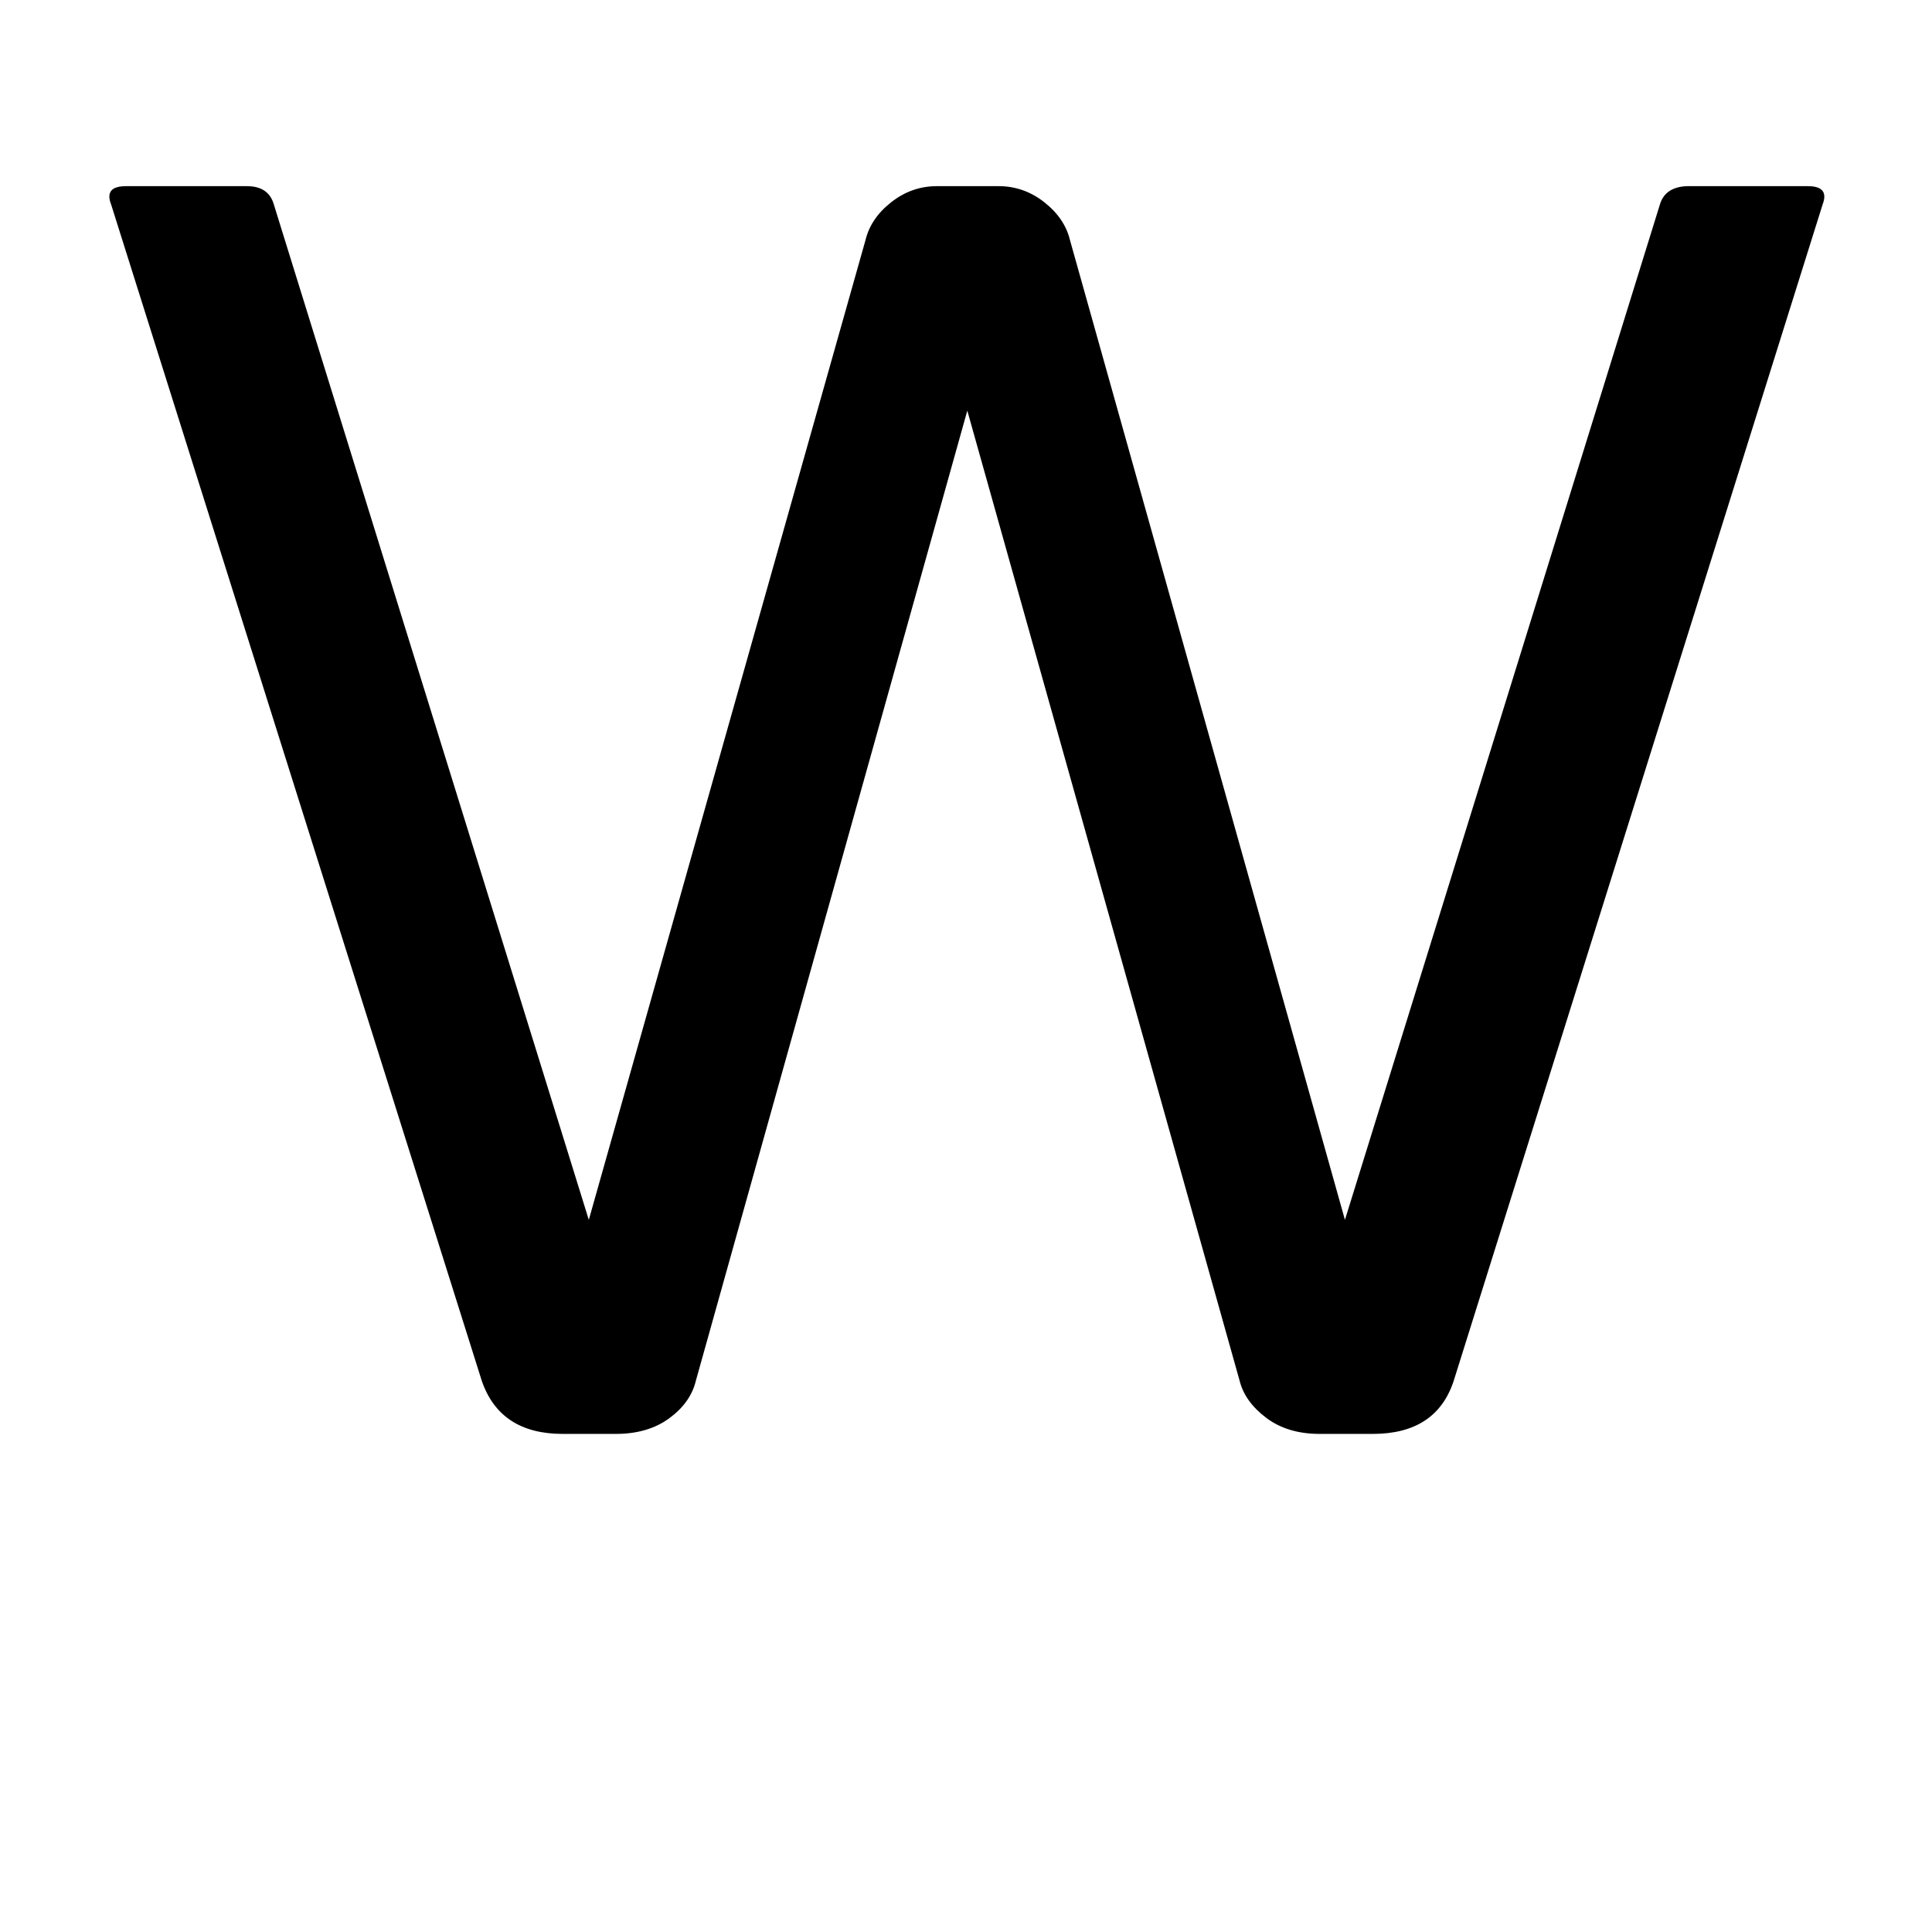
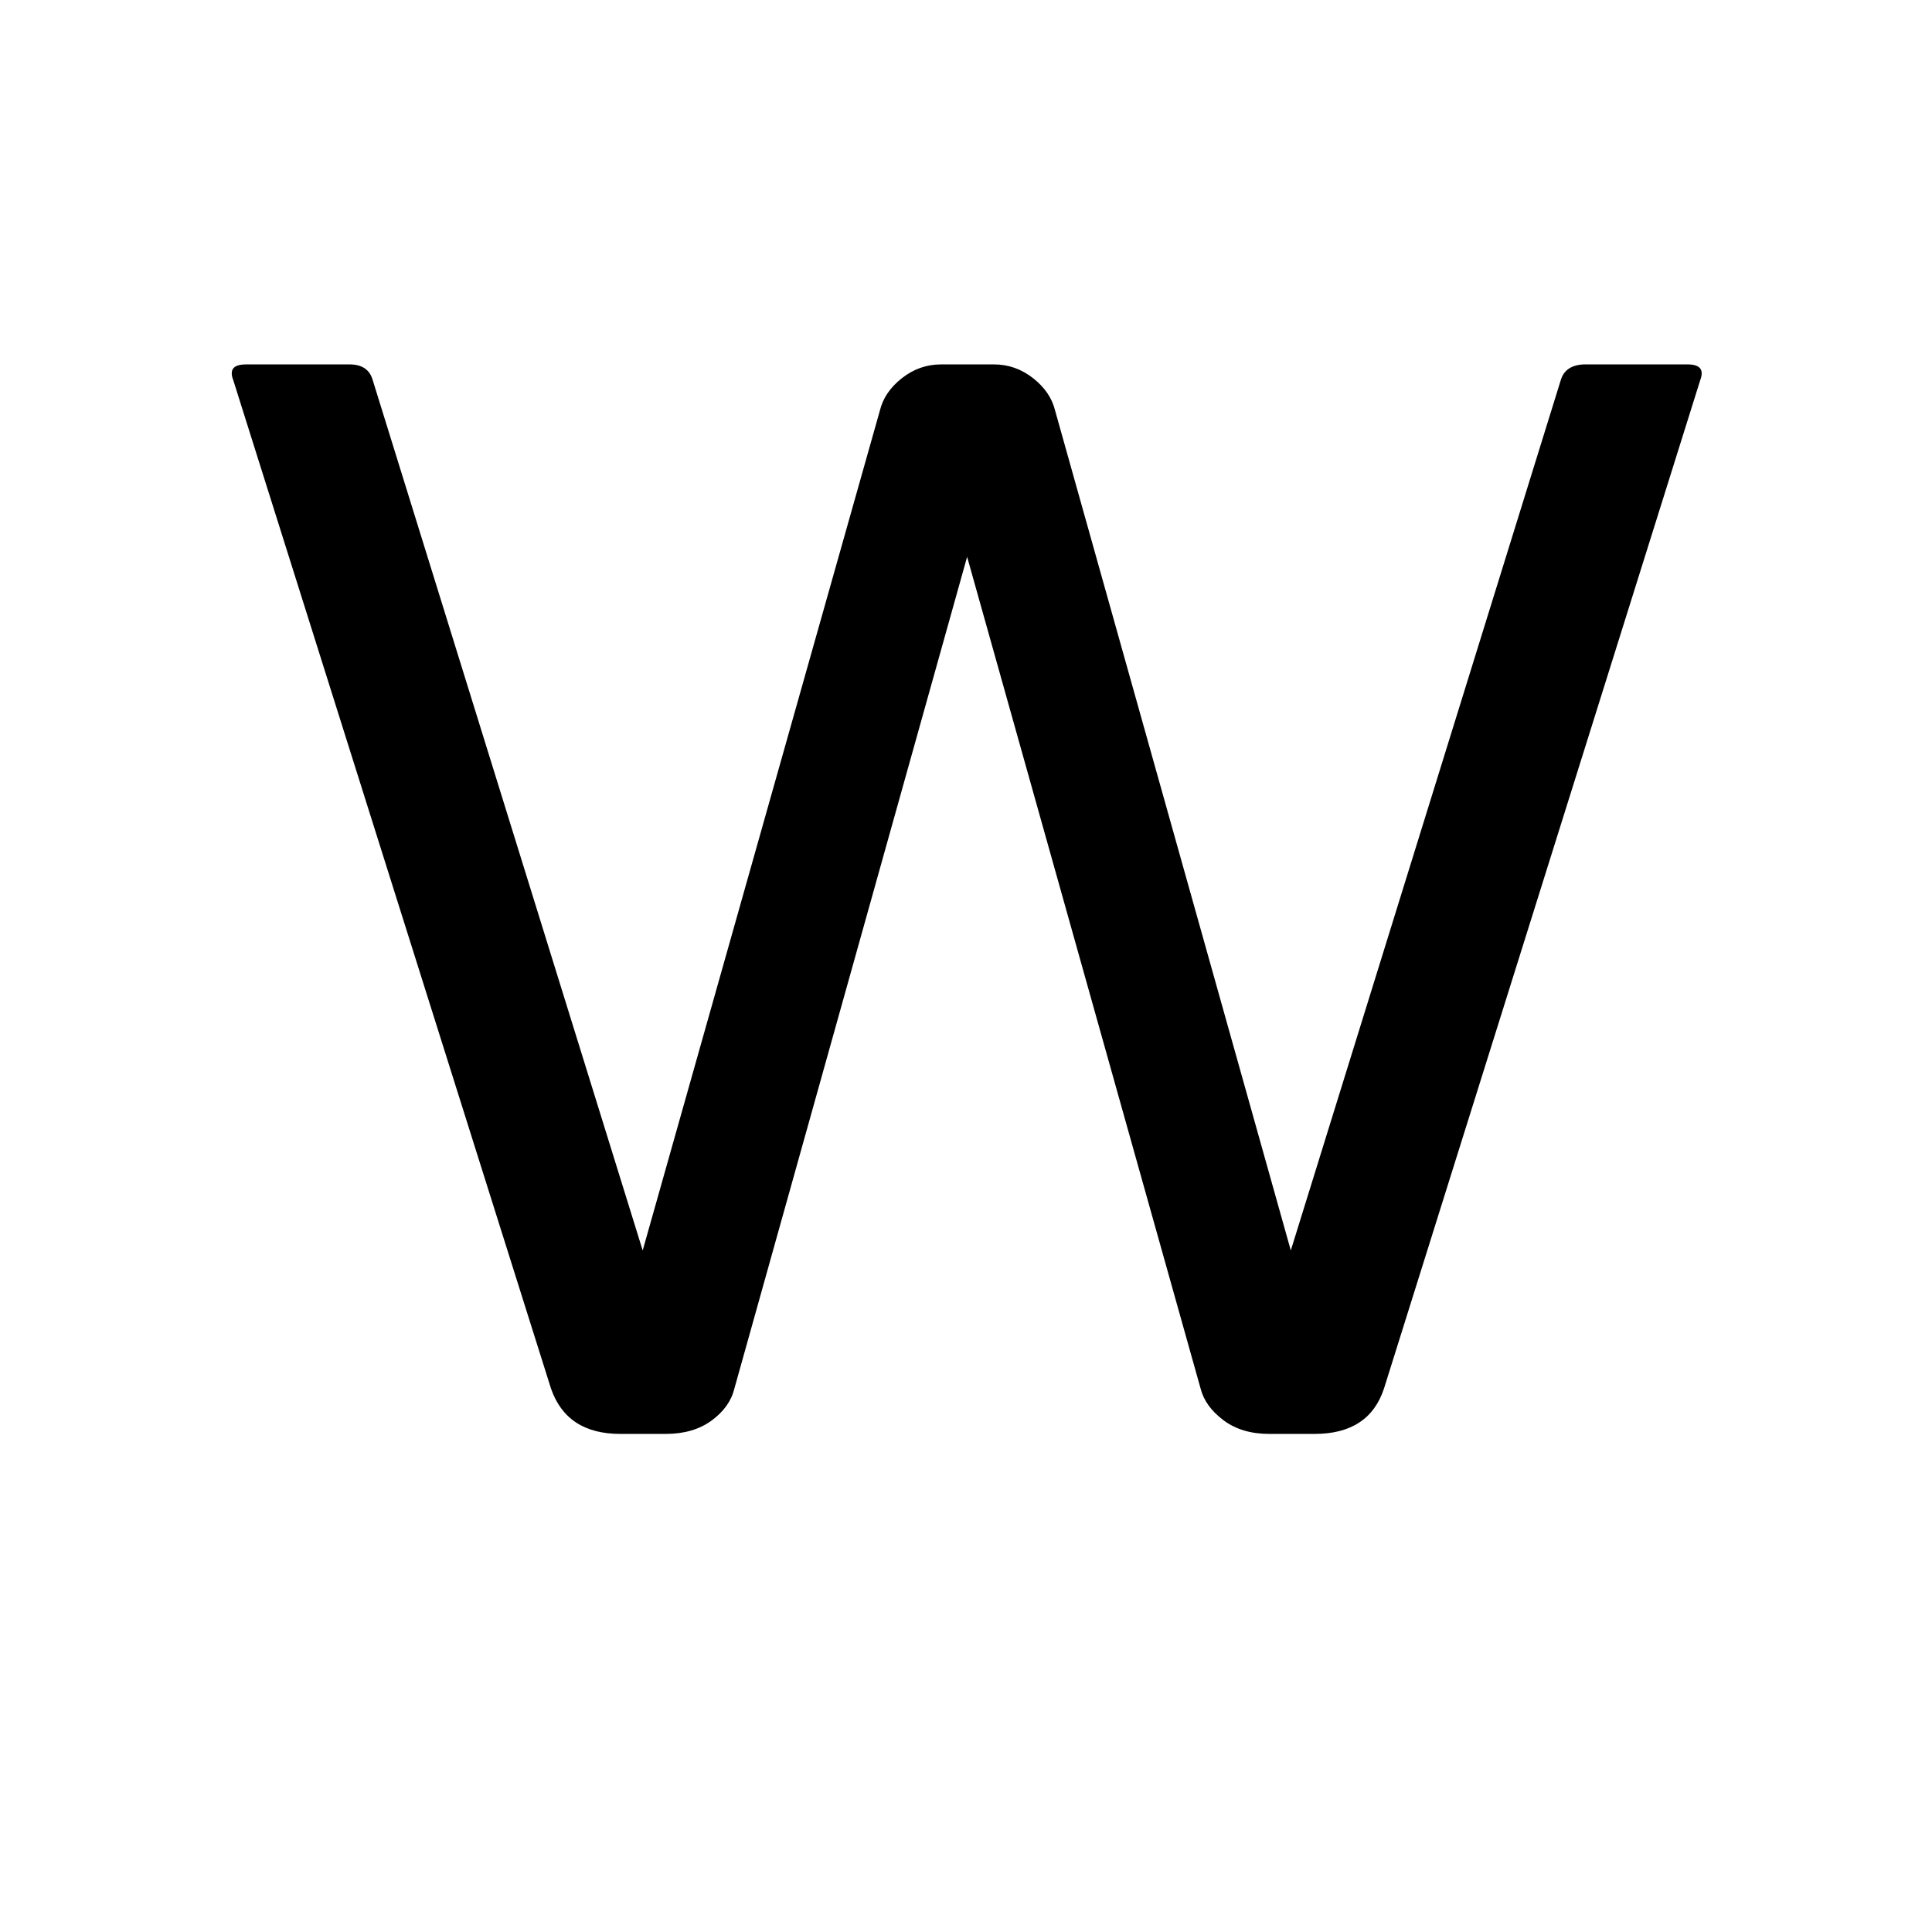
<svg xmlns="http://www.w3.org/2000/svg" height="512" width="512">
  <style>
path { fill: black; fill-rule: nonzero; }
</style>
-   <g transform="translate(8 8) scale(0.2305904) translate(30 1613.25) scale(1 -1)">
+   <g transform="translate(8 8) scale(0.1976489) translate(209.25 1882.125) scale(1 -1)">
    <path d="M63,1413 q-2,5,-2,9 q0,12,19,12 l139,0 q25,0,31,-21 l362,-1167 l318,1126 q6,25,29.5,43.5 q23.5,18.5,52.5,18.5 l71,0 q29,0,52.5,-18.5 q23.5,-18.5,29.5,-43.5 l316,-1126 l362,1167 q6,20,31,21 l139,0 q25,0,17,-21 l-424,-1352 q-20,-61,-93,-61 l-61,0 q-37,0,-61.5,18.5 q-24.5,18.5,-30.5,42.5 l-313,1115 l-312,-1115 q-6,-25,-30.5,-43 q-24.5,-18,-61.5,-18 l-61,0 q-72,0,-93,61 l-426,1352 z" />
  </g>
</svg>
